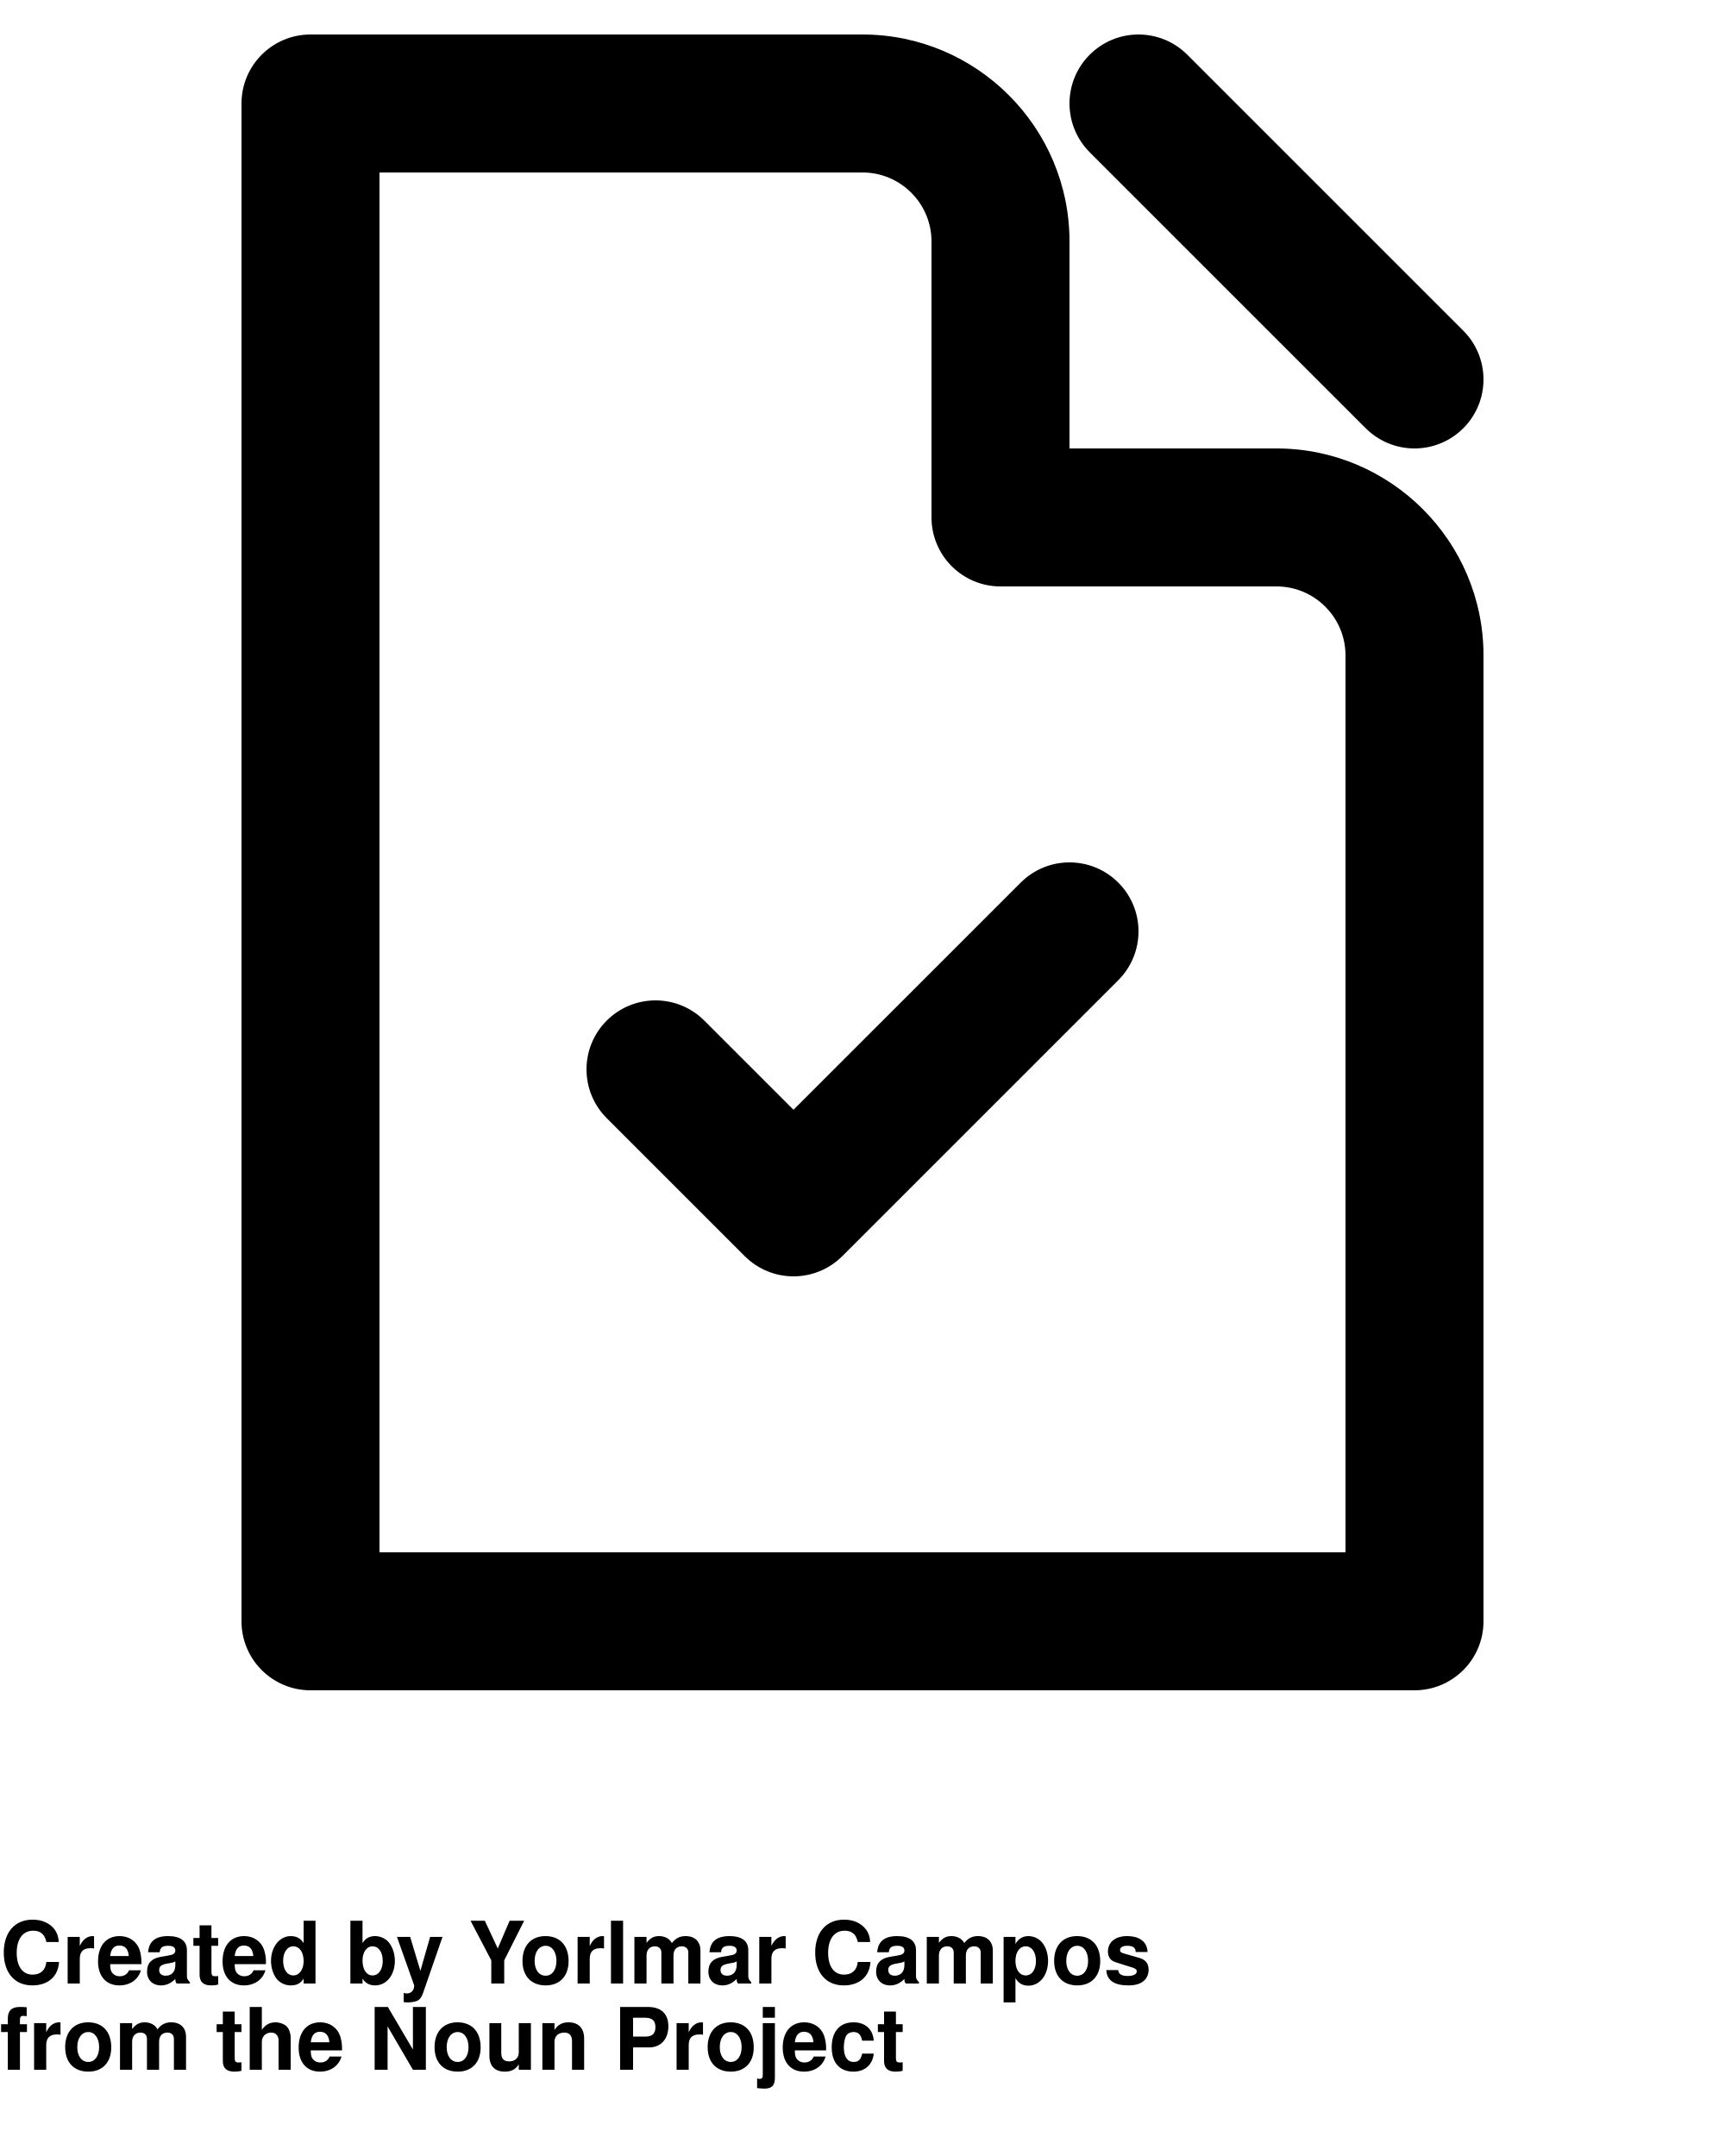
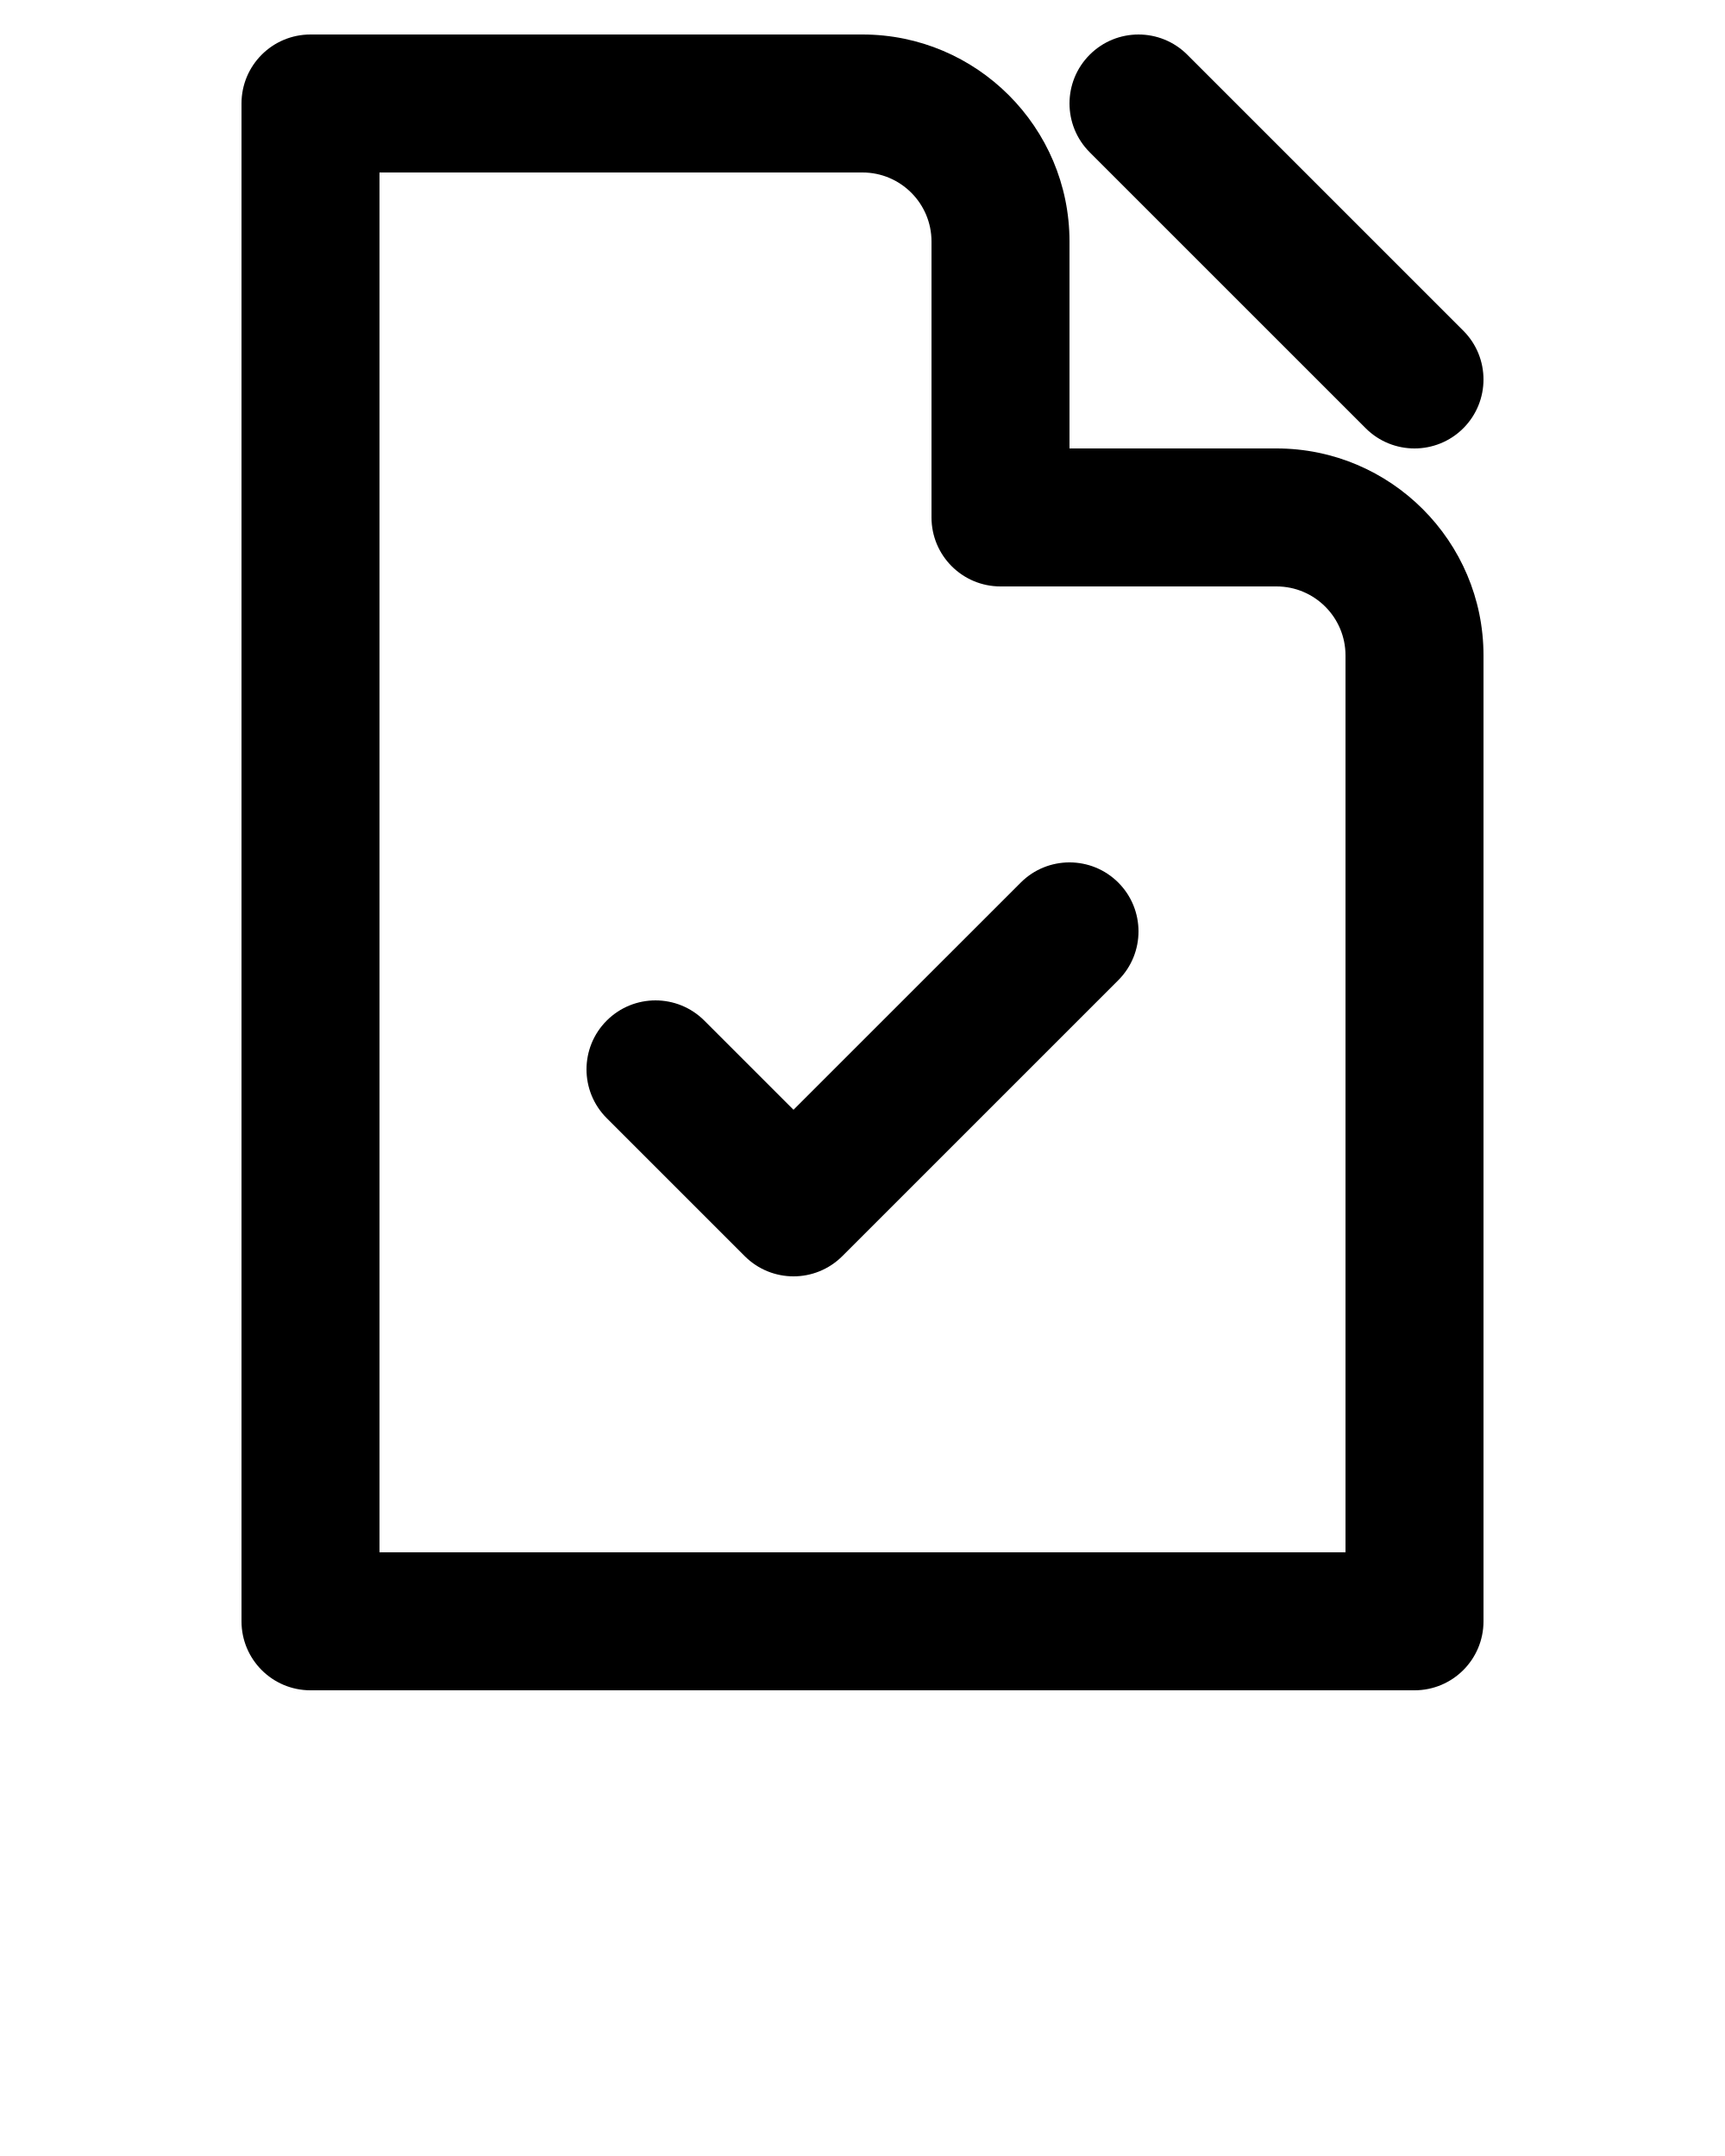
- <svg xmlns="http://www.w3.org/2000/svg" version="1.1" x="0px" y="0px" viewBox="-2 4 100 125" enable-background="new -2 4 100 100" xml:space="preserve">
-   <g>
-     <path d="M72,30H60V18c0-6.617-5.383-12-12-12H16c-2.209,0-4,1.791-4,4v88c0,2.209,1.791,4,4,4h64c2.209,0,4-1.791,4-4V42   C84,35.383,78.617,30,72,30z M76,94H20V14h28c2.206,0,4,1.794,4,4v16c0,2.209,1.791,4,4,4h16c2.206,0,4,1.794,4,4V94z" />
-     <path d="M77.172,28.829C77.952,29.609,78.977,30,80,30s2.048-0.391,2.828-1.171c1.562-1.562,1.562-4.095,0-5.657l-16-16   c-1.561-1.562-4.096-1.562-5.656,0c-1.562,1.562-1.562,4.095,0,5.657L77.172,28.829z" />
-     <path d="M57.172,55.172L44,68.343l-5.171-5.171c-1.562-1.562-4.095-1.562-5.657,0c-1.562,1.562-1.562,4.095,0,5.656l8,8   C41.953,77.609,42.976,78,44,78s2.047-0.391,2.829-1.172l16-16c1.562-1.562,1.562-4.095,0-5.656   C61.268,53.609,58.732,53.609,57.172,55.172z" />
-   </g>
-   <text x="-2" y="119" fill="#000000" font-size="5px" font-weight="bold" font-family="'Helvetica Neue', Helvetica, Arial-Unicode, Arial, Sans-serif">Created by Yorlmar Campos</text>
-   <text x="-2" y="124" fill="#000000" font-size="5px" font-weight="bold" font-family="'Helvetica Neue', Helvetica, Arial-Unicode, Arial, Sans-serif">from the Noun Project</text>
+ <svg xmlns="http://www.w3.org/2000/svg" viewBox="-2 4 100 125">
+   <path d="M72 30H60V18c0-6.617-5.383-12-12-12H16c-2.21 0-4 1.79-4 4v88c0 2.21 1.79 4 4 4h64c2.21 0 4-1.79 4-4V42c0-6.617-5.383-12-12-12zm4 64H20V14h28c2.206 0 4 1.794 4 4v16c0 2.21 1.79 4 4 4h16c2.206 0 4 1.794 4 4v52z" />
+   <path d="M77.172 28.83c.78.78 1.805 1.17 2.828 1.17s2.048-.39 2.828-1.17c1.562-1.563 1.562-4.096 0-5.658l-16-16c-1.56-1.562-4.096-1.562-5.656 0-1.562 1.562-1.562 4.095 0 5.657l16 16zM57.172 55.172L44 68.342l-5.17-5.17c-1.563-1.562-4.096-1.562-5.658 0-1.562 1.562-1.562 4.095 0 5.656l8 8C41.952 77.608 42.976 78 44 78s2.047-.39 2.83-1.172l16-16c1.56-1.562 1.56-4.095 0-5.656-1.562-1.563-4.098-1.563-5.658 0z" />
</svg>
